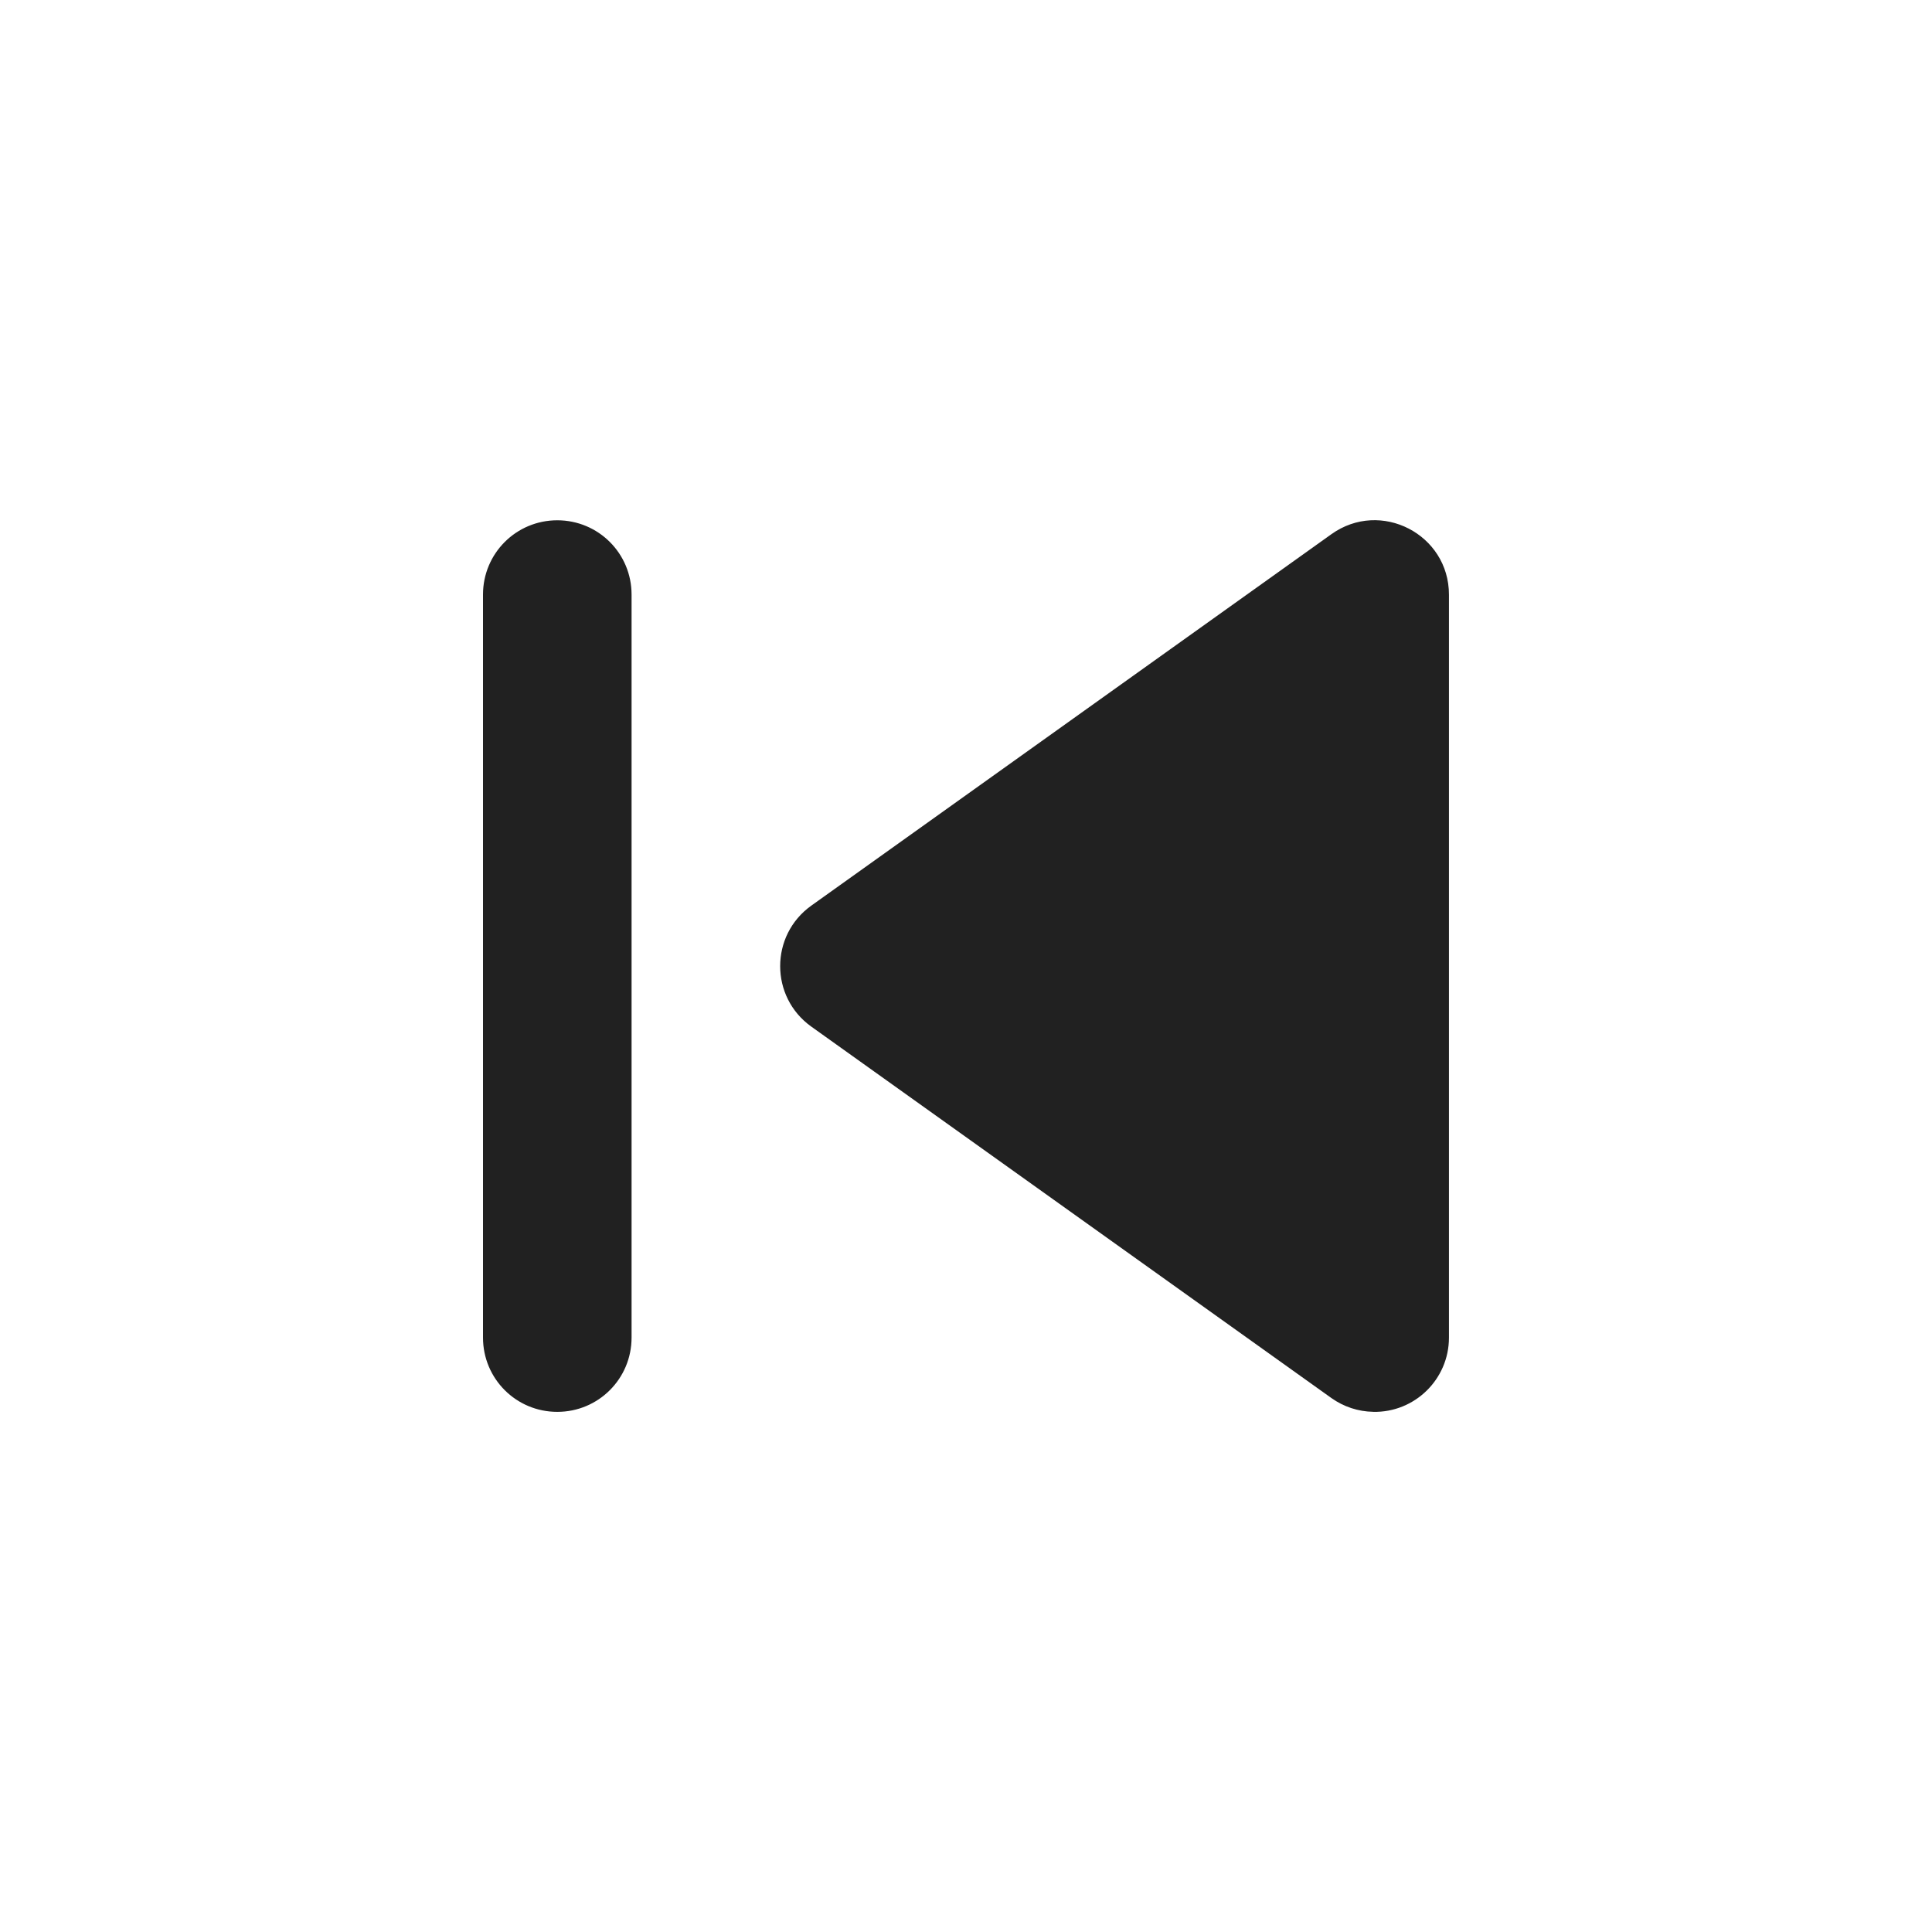
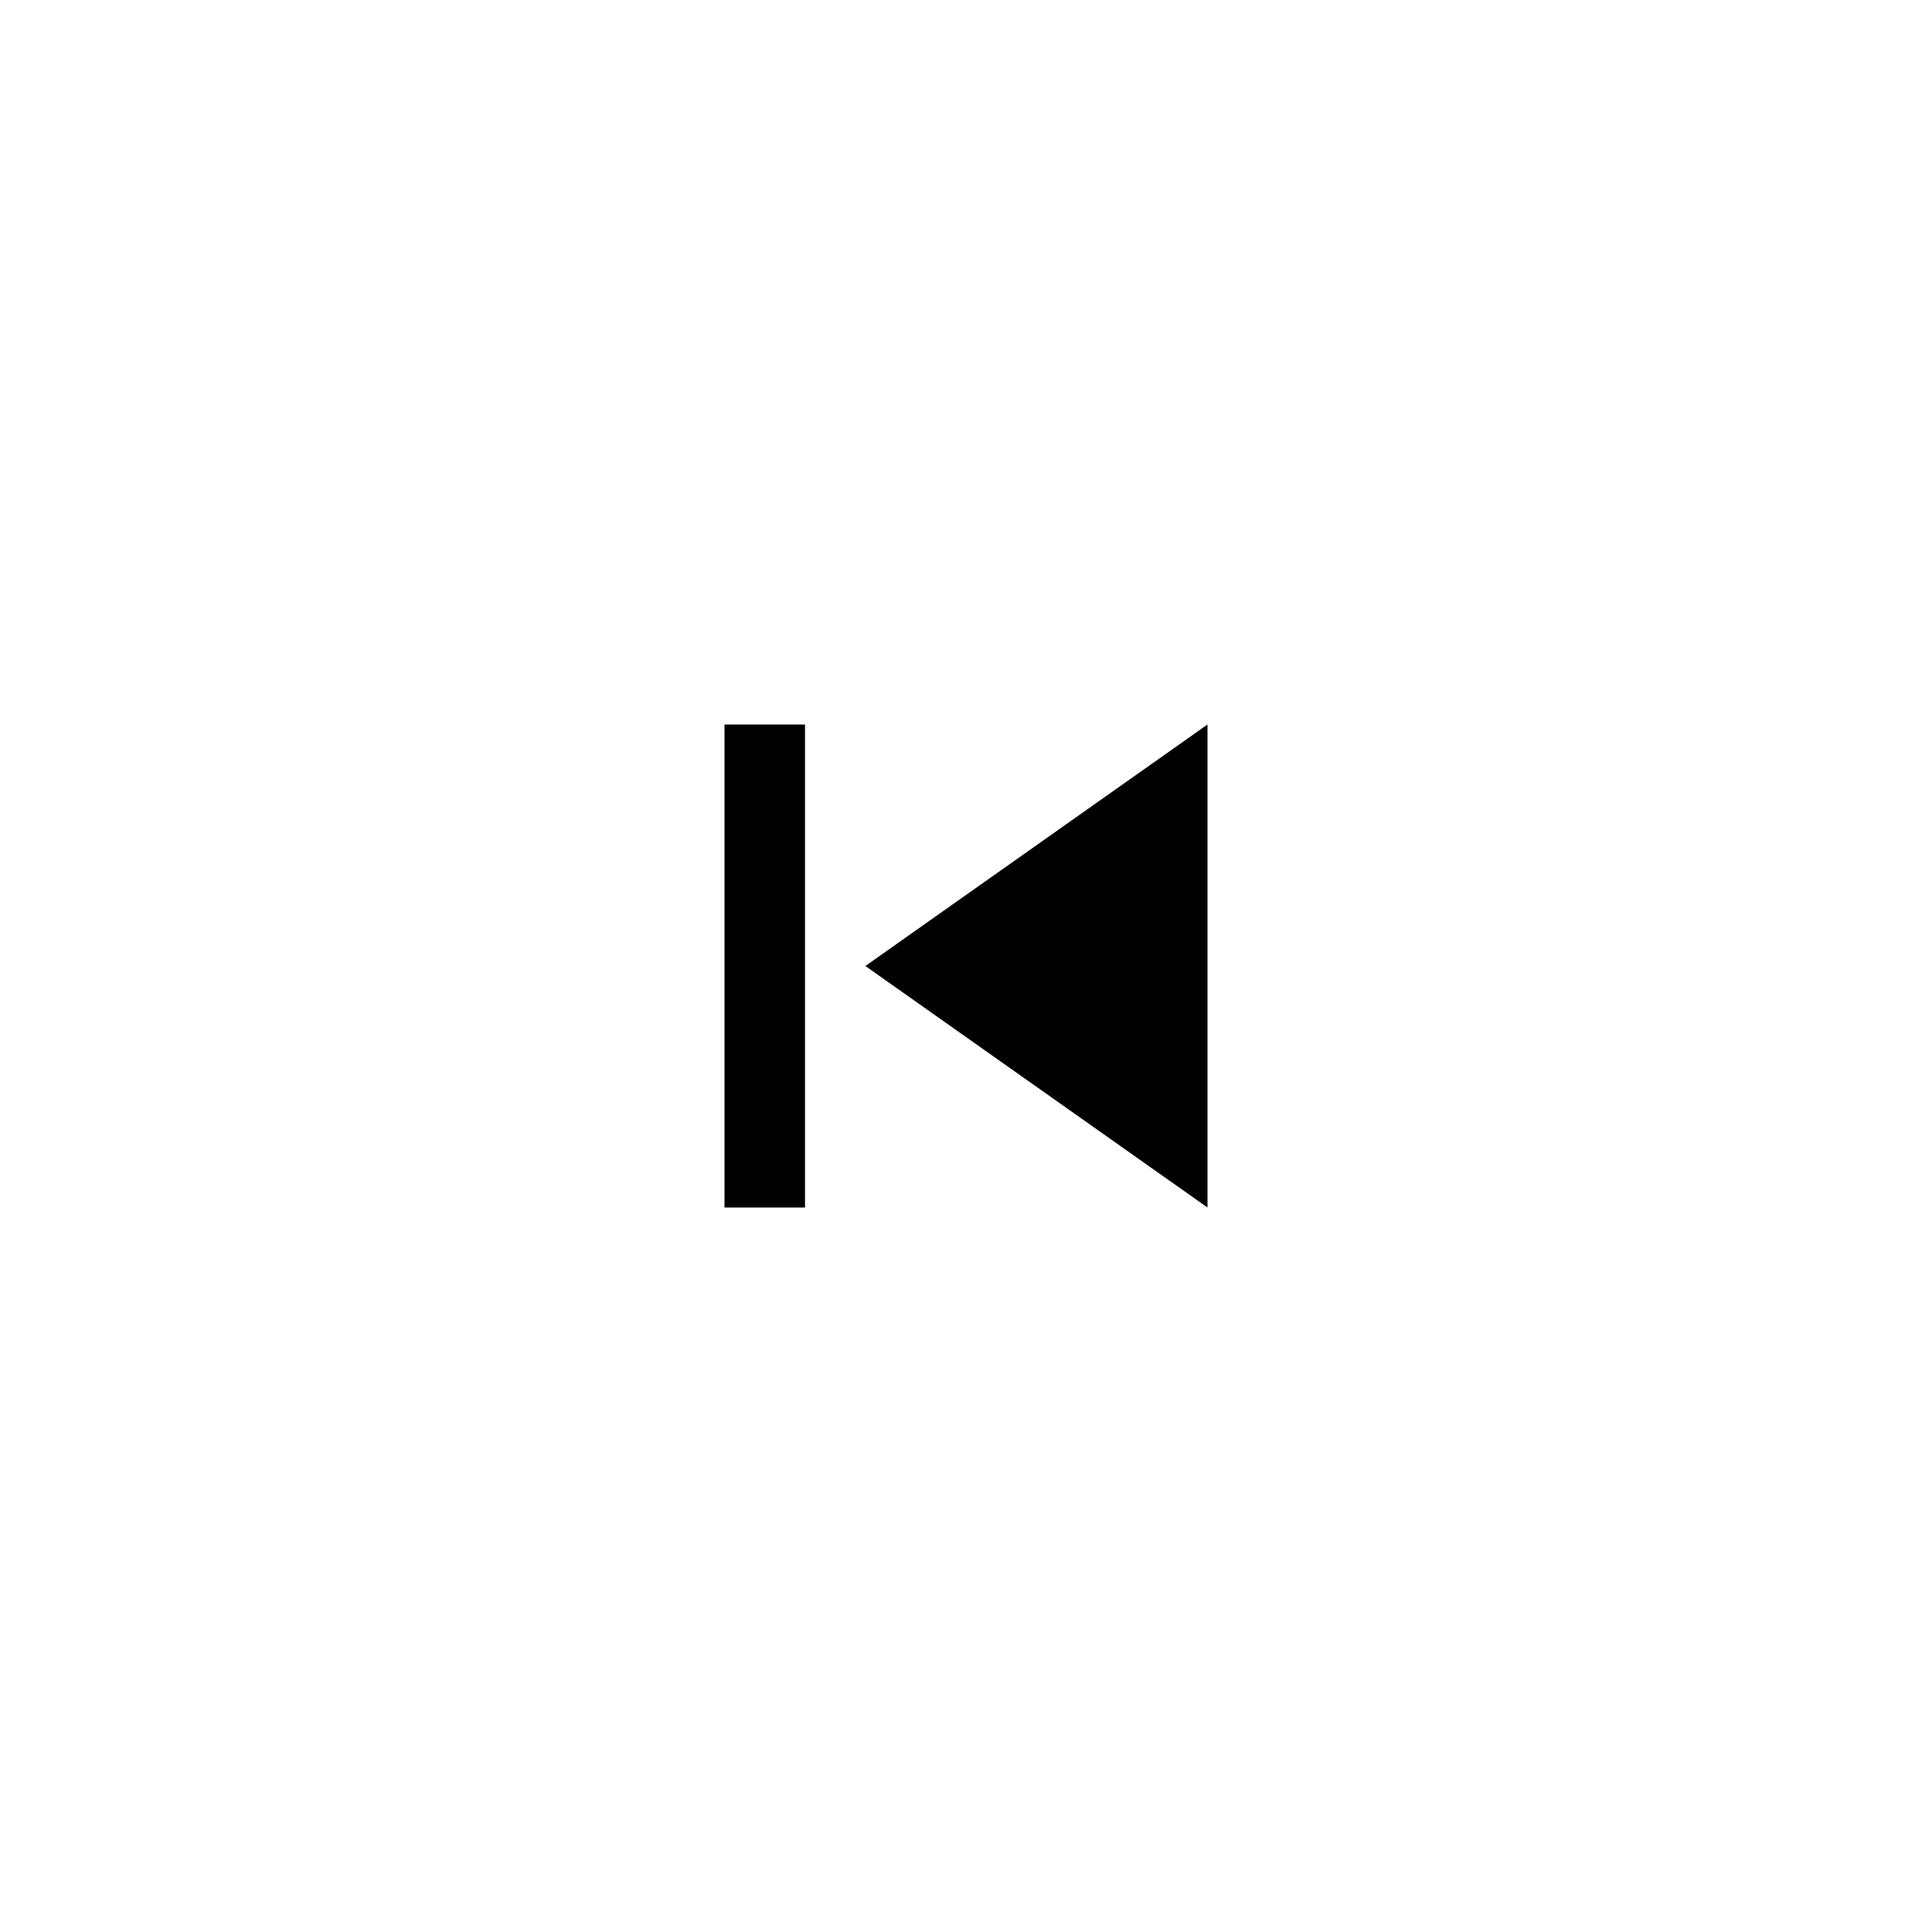
- <svg xmlns="http://www.w3.org/2000/svg" width="40" height="40" id="svg4682" version="1.1">
-   <defs id="defs4684" />
-   <g id="layer1" transform="translate(0,-1012.362)">
-     <path style="color:#000000;font-style:normal;font-variant:normal;font-weight:normal;font-stretch:normal;font-size:medium;line-height:normal;font-family:sans-serif;font-variant-ligatures:normal;font-variant-position:normal;font-variant-caps:normal;font-variant-numeric:normal;font-variant-alternates:normal;font-feature-settings:normal;text-indent:0;text-align:start;text-decoration:none;text-decoration-line:none;text-decoration-style:solid;text-decoration-color:#000000;letter-spacing:normal;word-spacing:normal;text-transform:none;writing-mode:lr-tb;direction:ltr;text-orientation:mixed;dominant-baseline:auto;baseline-shift:baseline;text-anchor:start;white-space:normal;shape-padding:0;clip-rule:nonzero;display:inline;overflow:visible;visibility:visible;opacity:1;isolation:auto;mix-blend-mode:normal;color-interpolation:sRGB;color-interpolation-filters:linearRGB;solid-color:#000000;solid-opacity:1;vector-effect:none;fill:#212121;fill-opacity:1;fill-rule:evenodd;stroke:none;stroke-width:3.077;stroke-linecap:butt;stroke-linejoin:round;stroke-miterlimit:4;stroke-dasharray:none;stroke-dashoffset:0;stroke-opacity:1;color-rendering:auto;image-rendering:auto;shape-rendering:auto;text-rendering:auto;enable-background:accumulate" d="m 11.538,1041.593 c 0.852,0 1.538,-0.686 1.538,-1.538 v -15.383 c 0,-0.852 -0.686,-1.538 -1.538,-1.538 -0.852,0 -1.538,0.686 -1.538,1.538 v 15.383 c 0,0.852 0.686,1.538 1.538,1.538 z m 16.893,0 c 0.86,0.017 1.567,-0.675 1.568,-1.535 v -15.383 c 0.001,-1.253 -1.415,-1.982 -2.434,-1.253 l -10.769,7.691 c -0.858,0.614 -0.858,1.889 0,2.503 l 10.769,7.691 c 0.253,0.18 0.555,0.28 0.865,0.285 z" id="path7957" />
-   </g>
+ <svg xmlns="http://www.w3.org/2000/svg" height="48" viewBox="0 0 48 48" width="48" version="1.1" id="svg6" style="fill:#000000">
+   <defs id="defs10" />
+   <path d="M 0,24 H 24 V 48 H 0 Z" id="path2" style="fill:none" />
+   <path d="m 18,18 h 2 v 12 h -2 z m 3.5,6 8.5,6 V 18 Z" id="path4" />
</svg>
